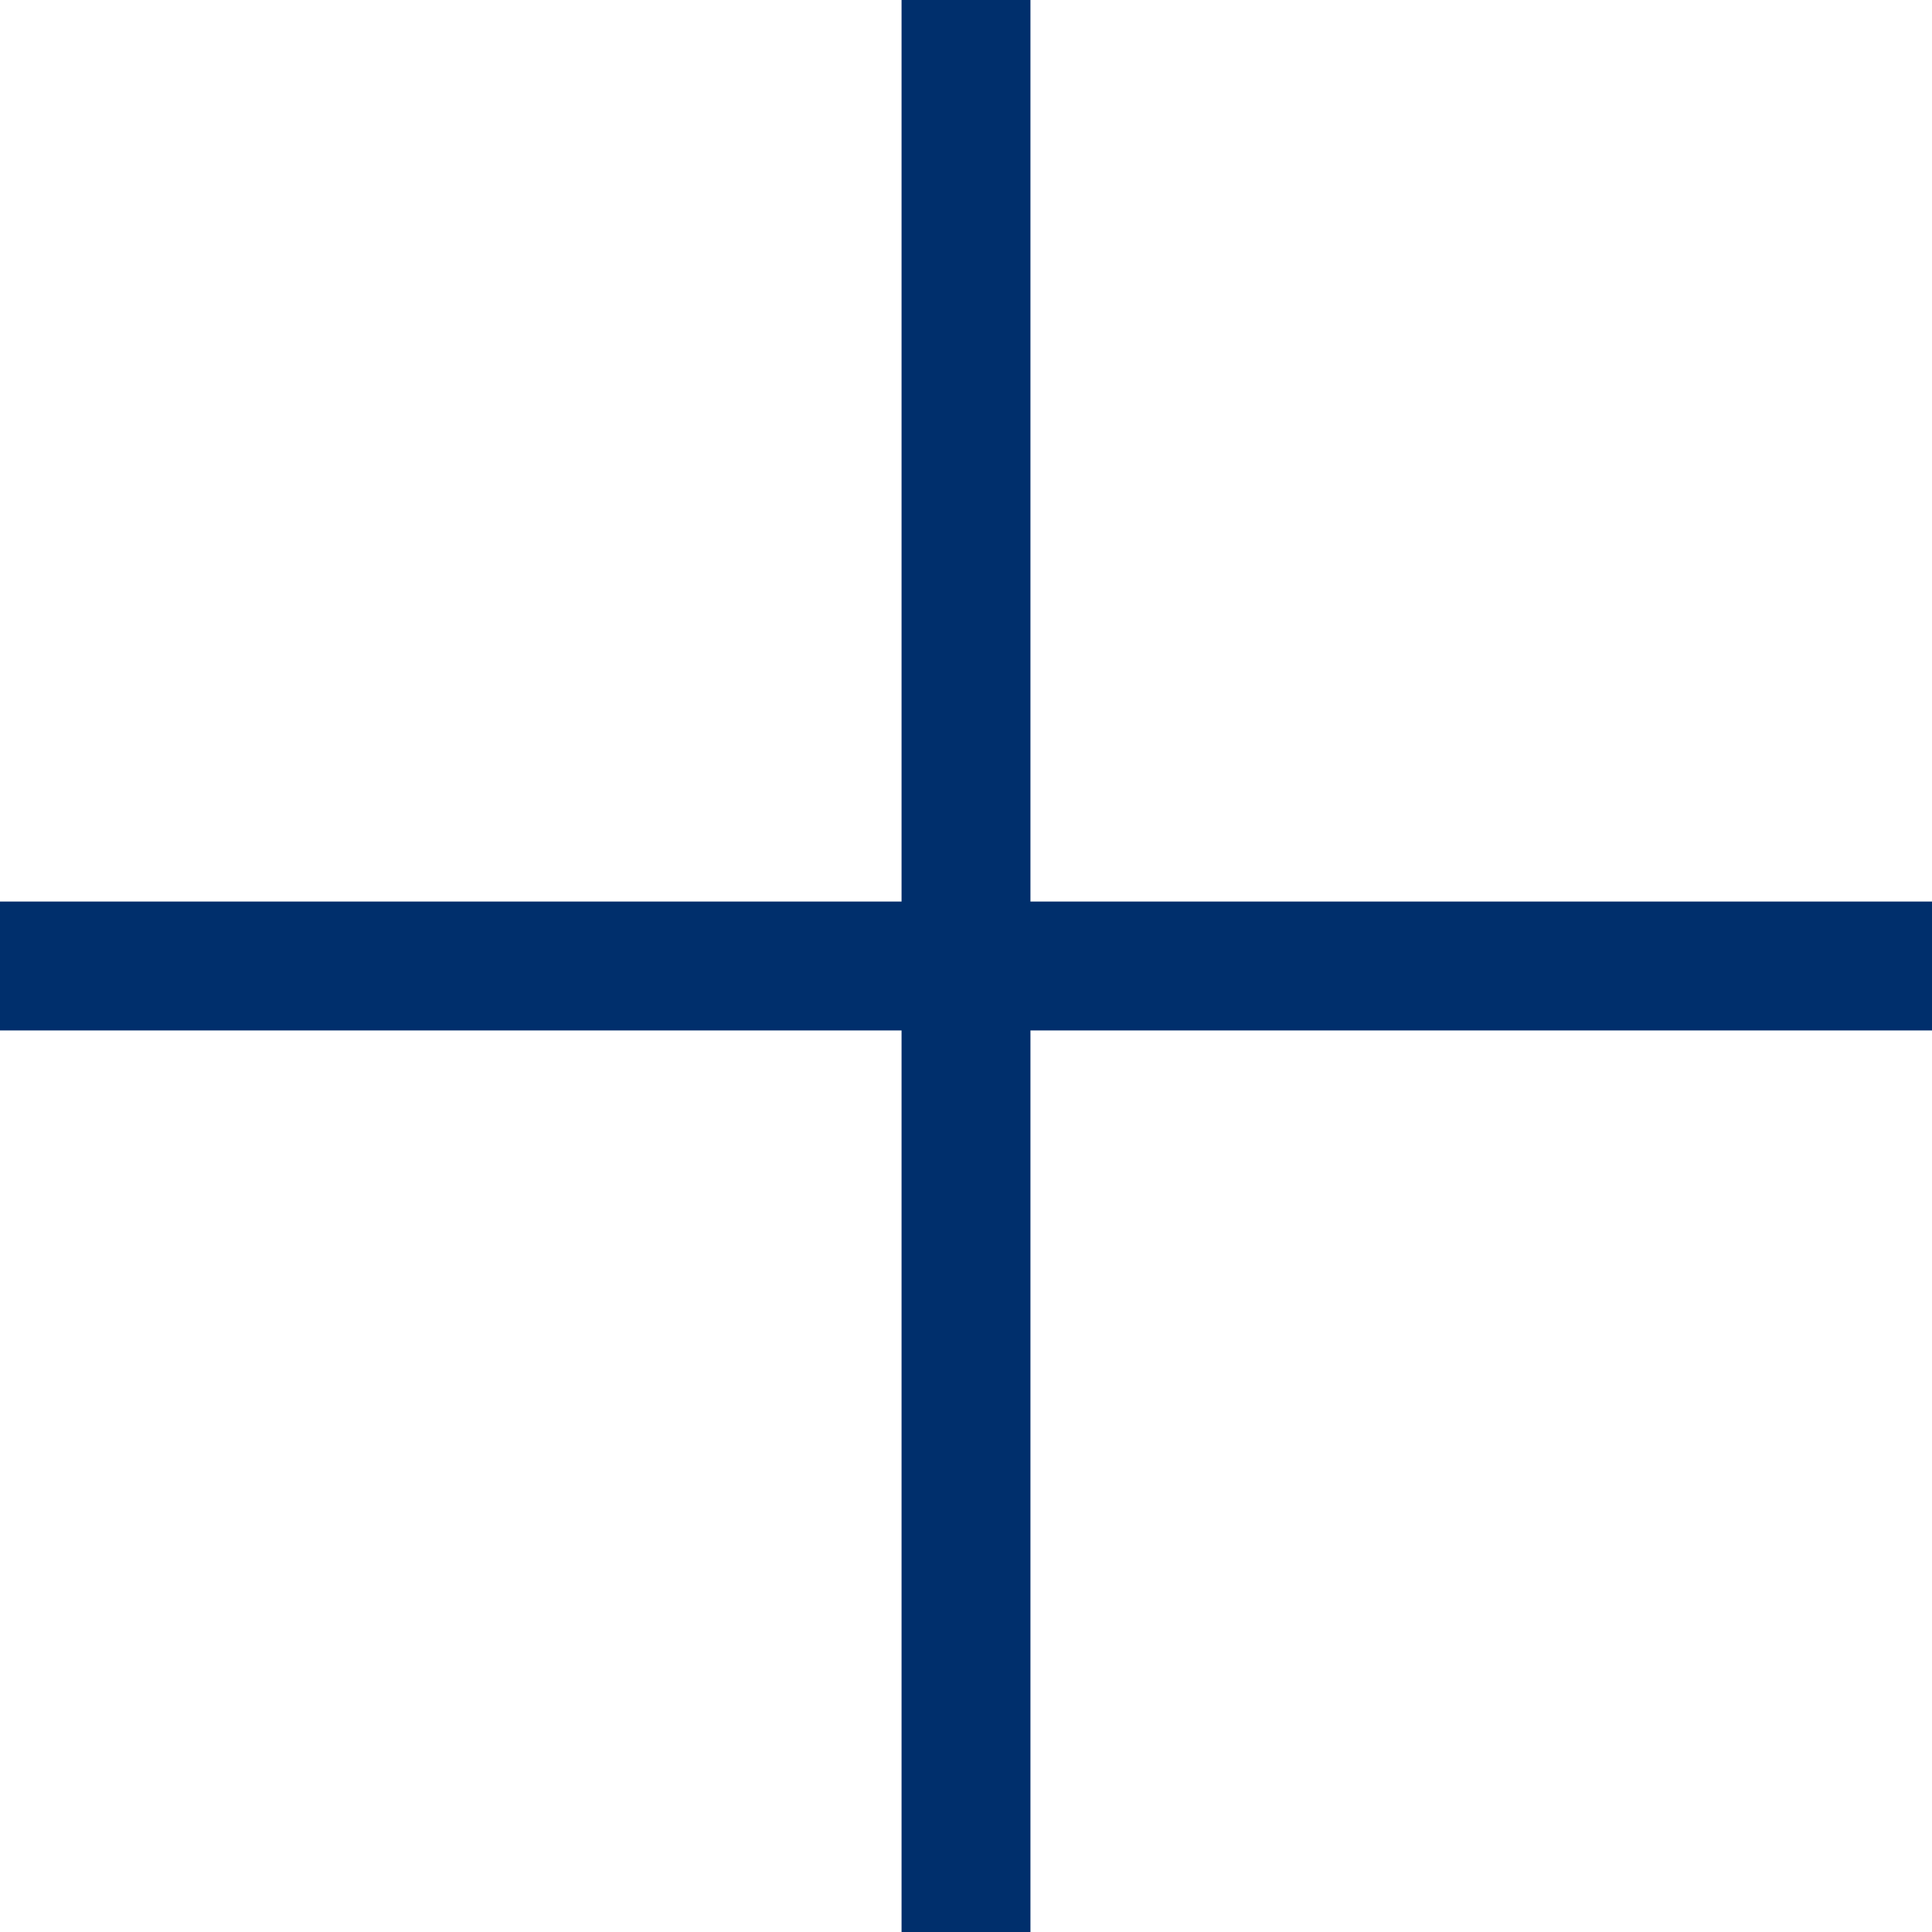
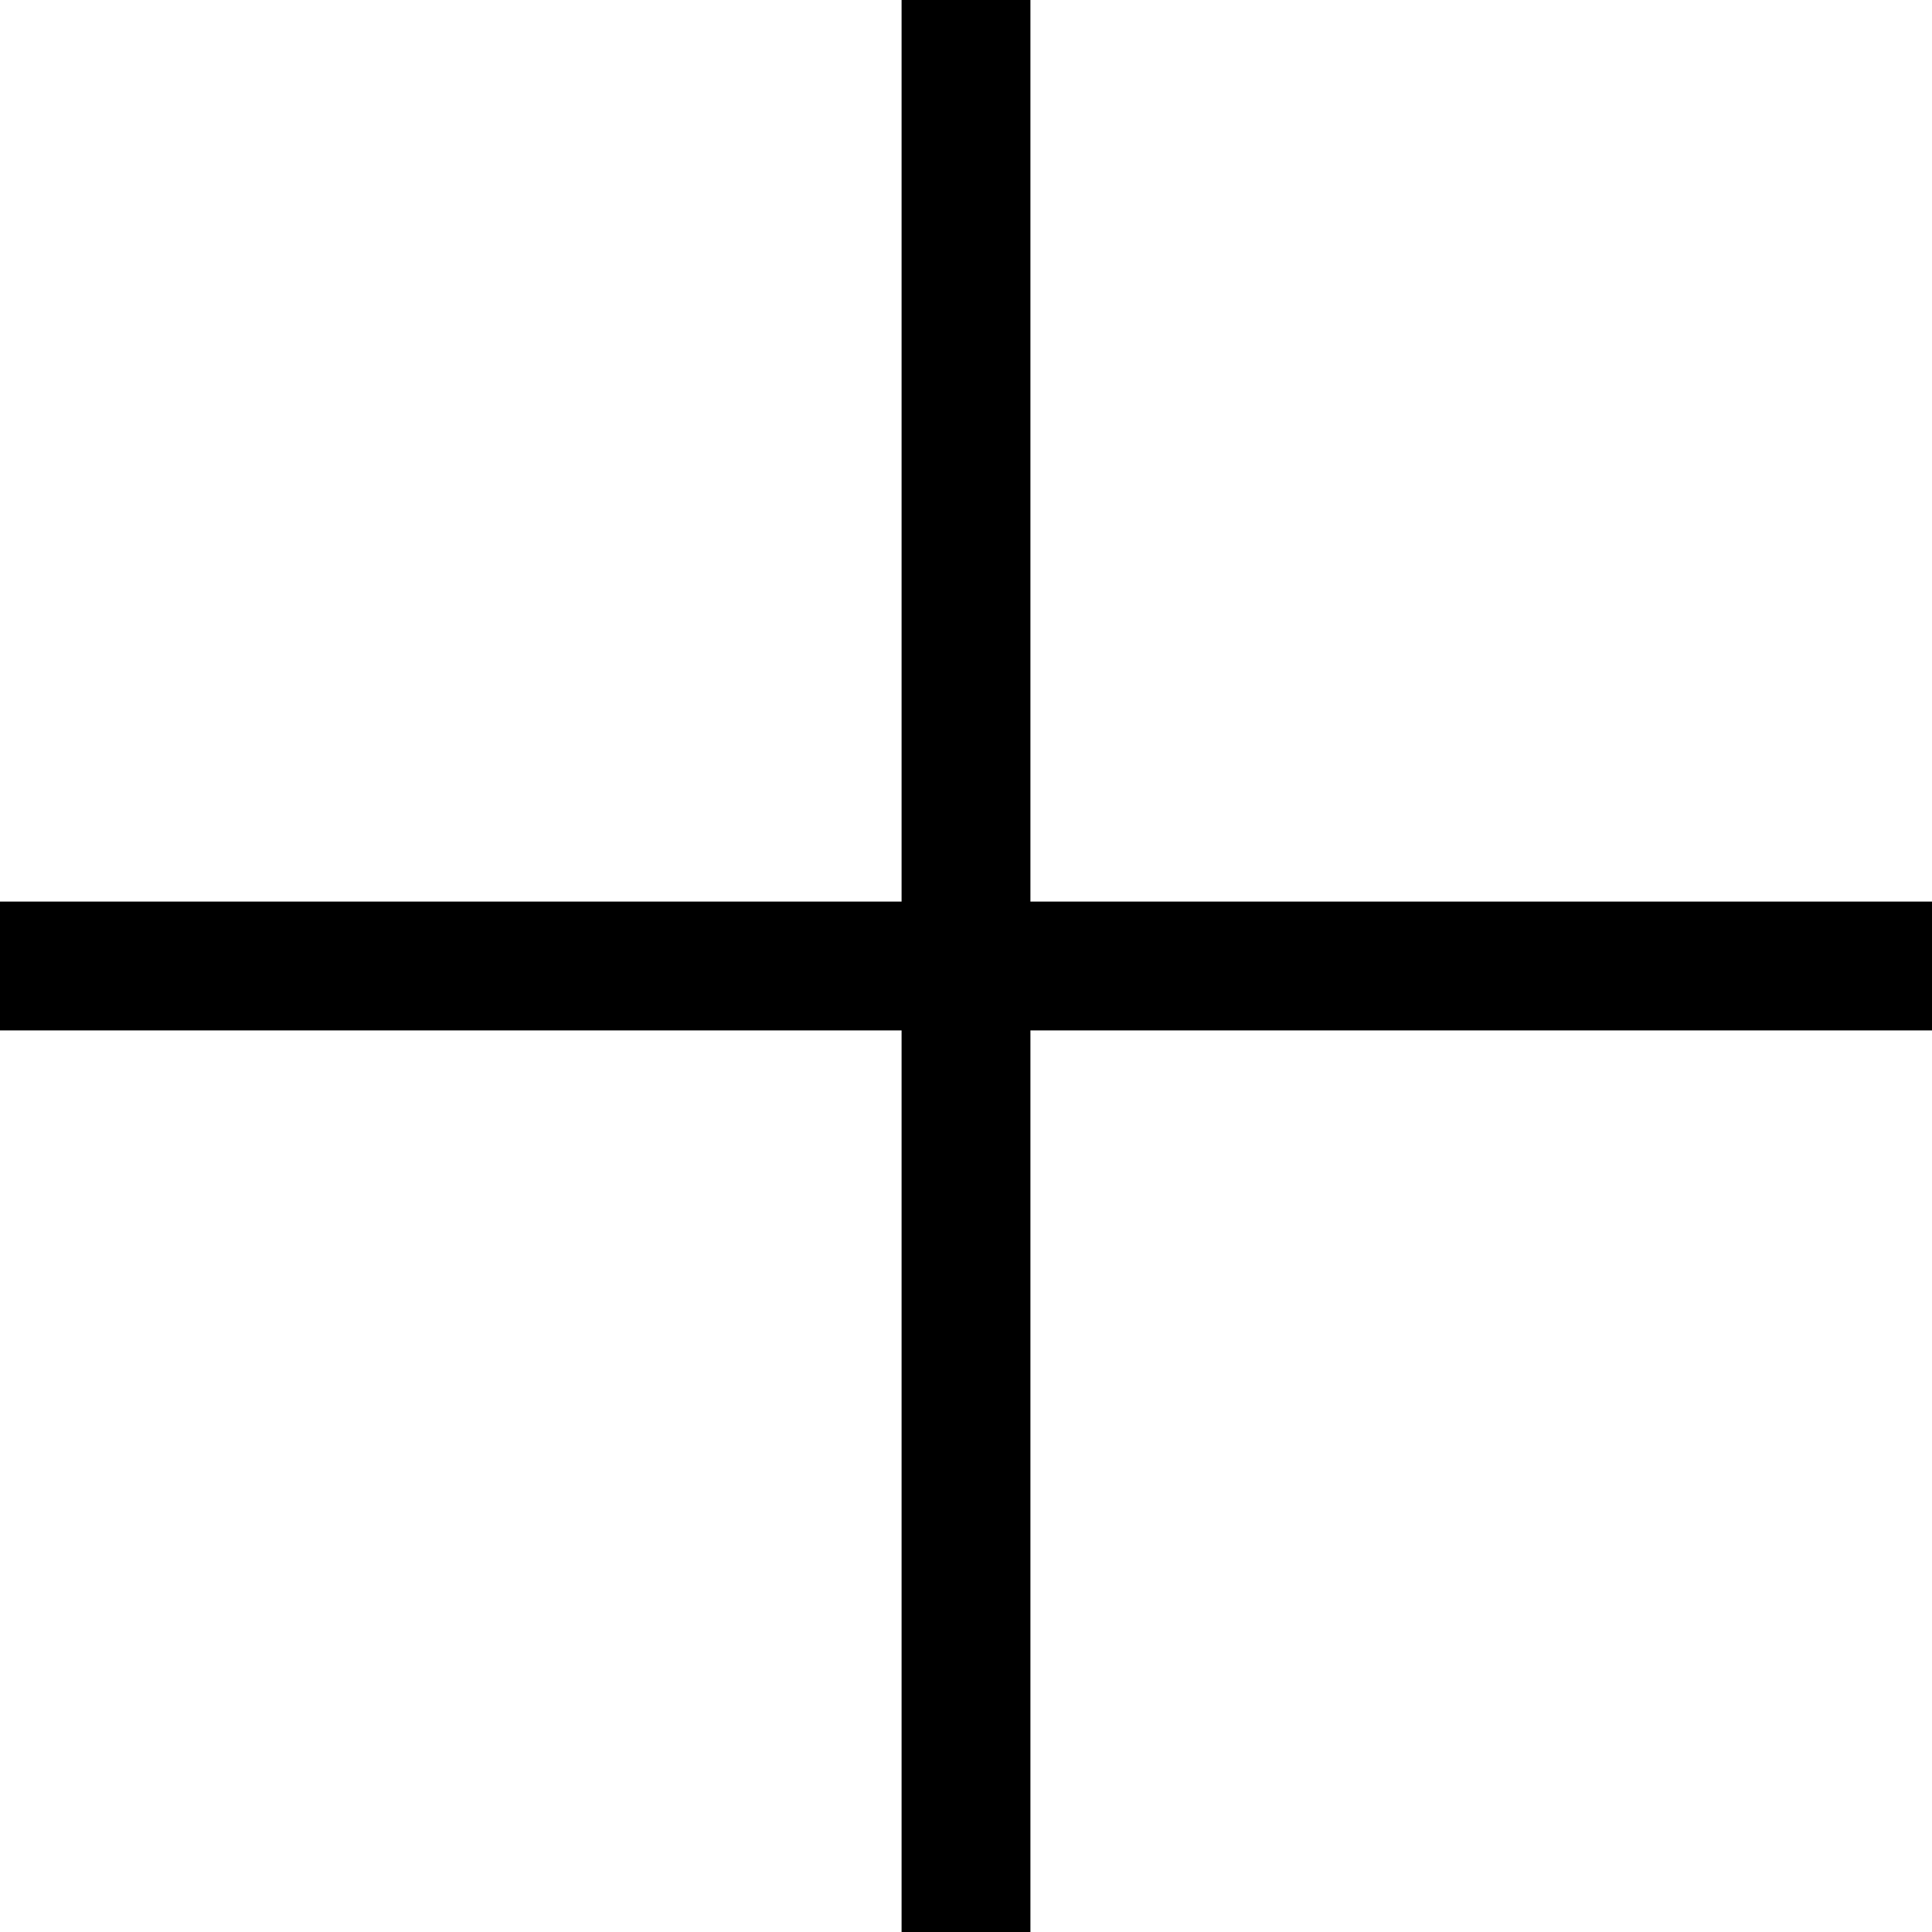
<svg xmlns="http://www.w3.org/2000/svg" width="14" height="14" viewBox="0 0 14 14" fill="none">
-   <path d="M0 6.533V7.467H14V6.533H0Z" fill="#002F6C" />
-   <path d="M7.467 4.07974e-08L6.533 0L6.533 14H7.467L7.467 4.07974e-08Z" fill="#002F6C" />
+   <path d="M0 6.533V7.467H14V6.533H0Z" fill="currentColor" />
+   <path d="M7.467 4.07974e-08L6.533 0L6.533 14H7.467L7.467 4.07974e-08Z" fill="currentColor" />
</svg>
